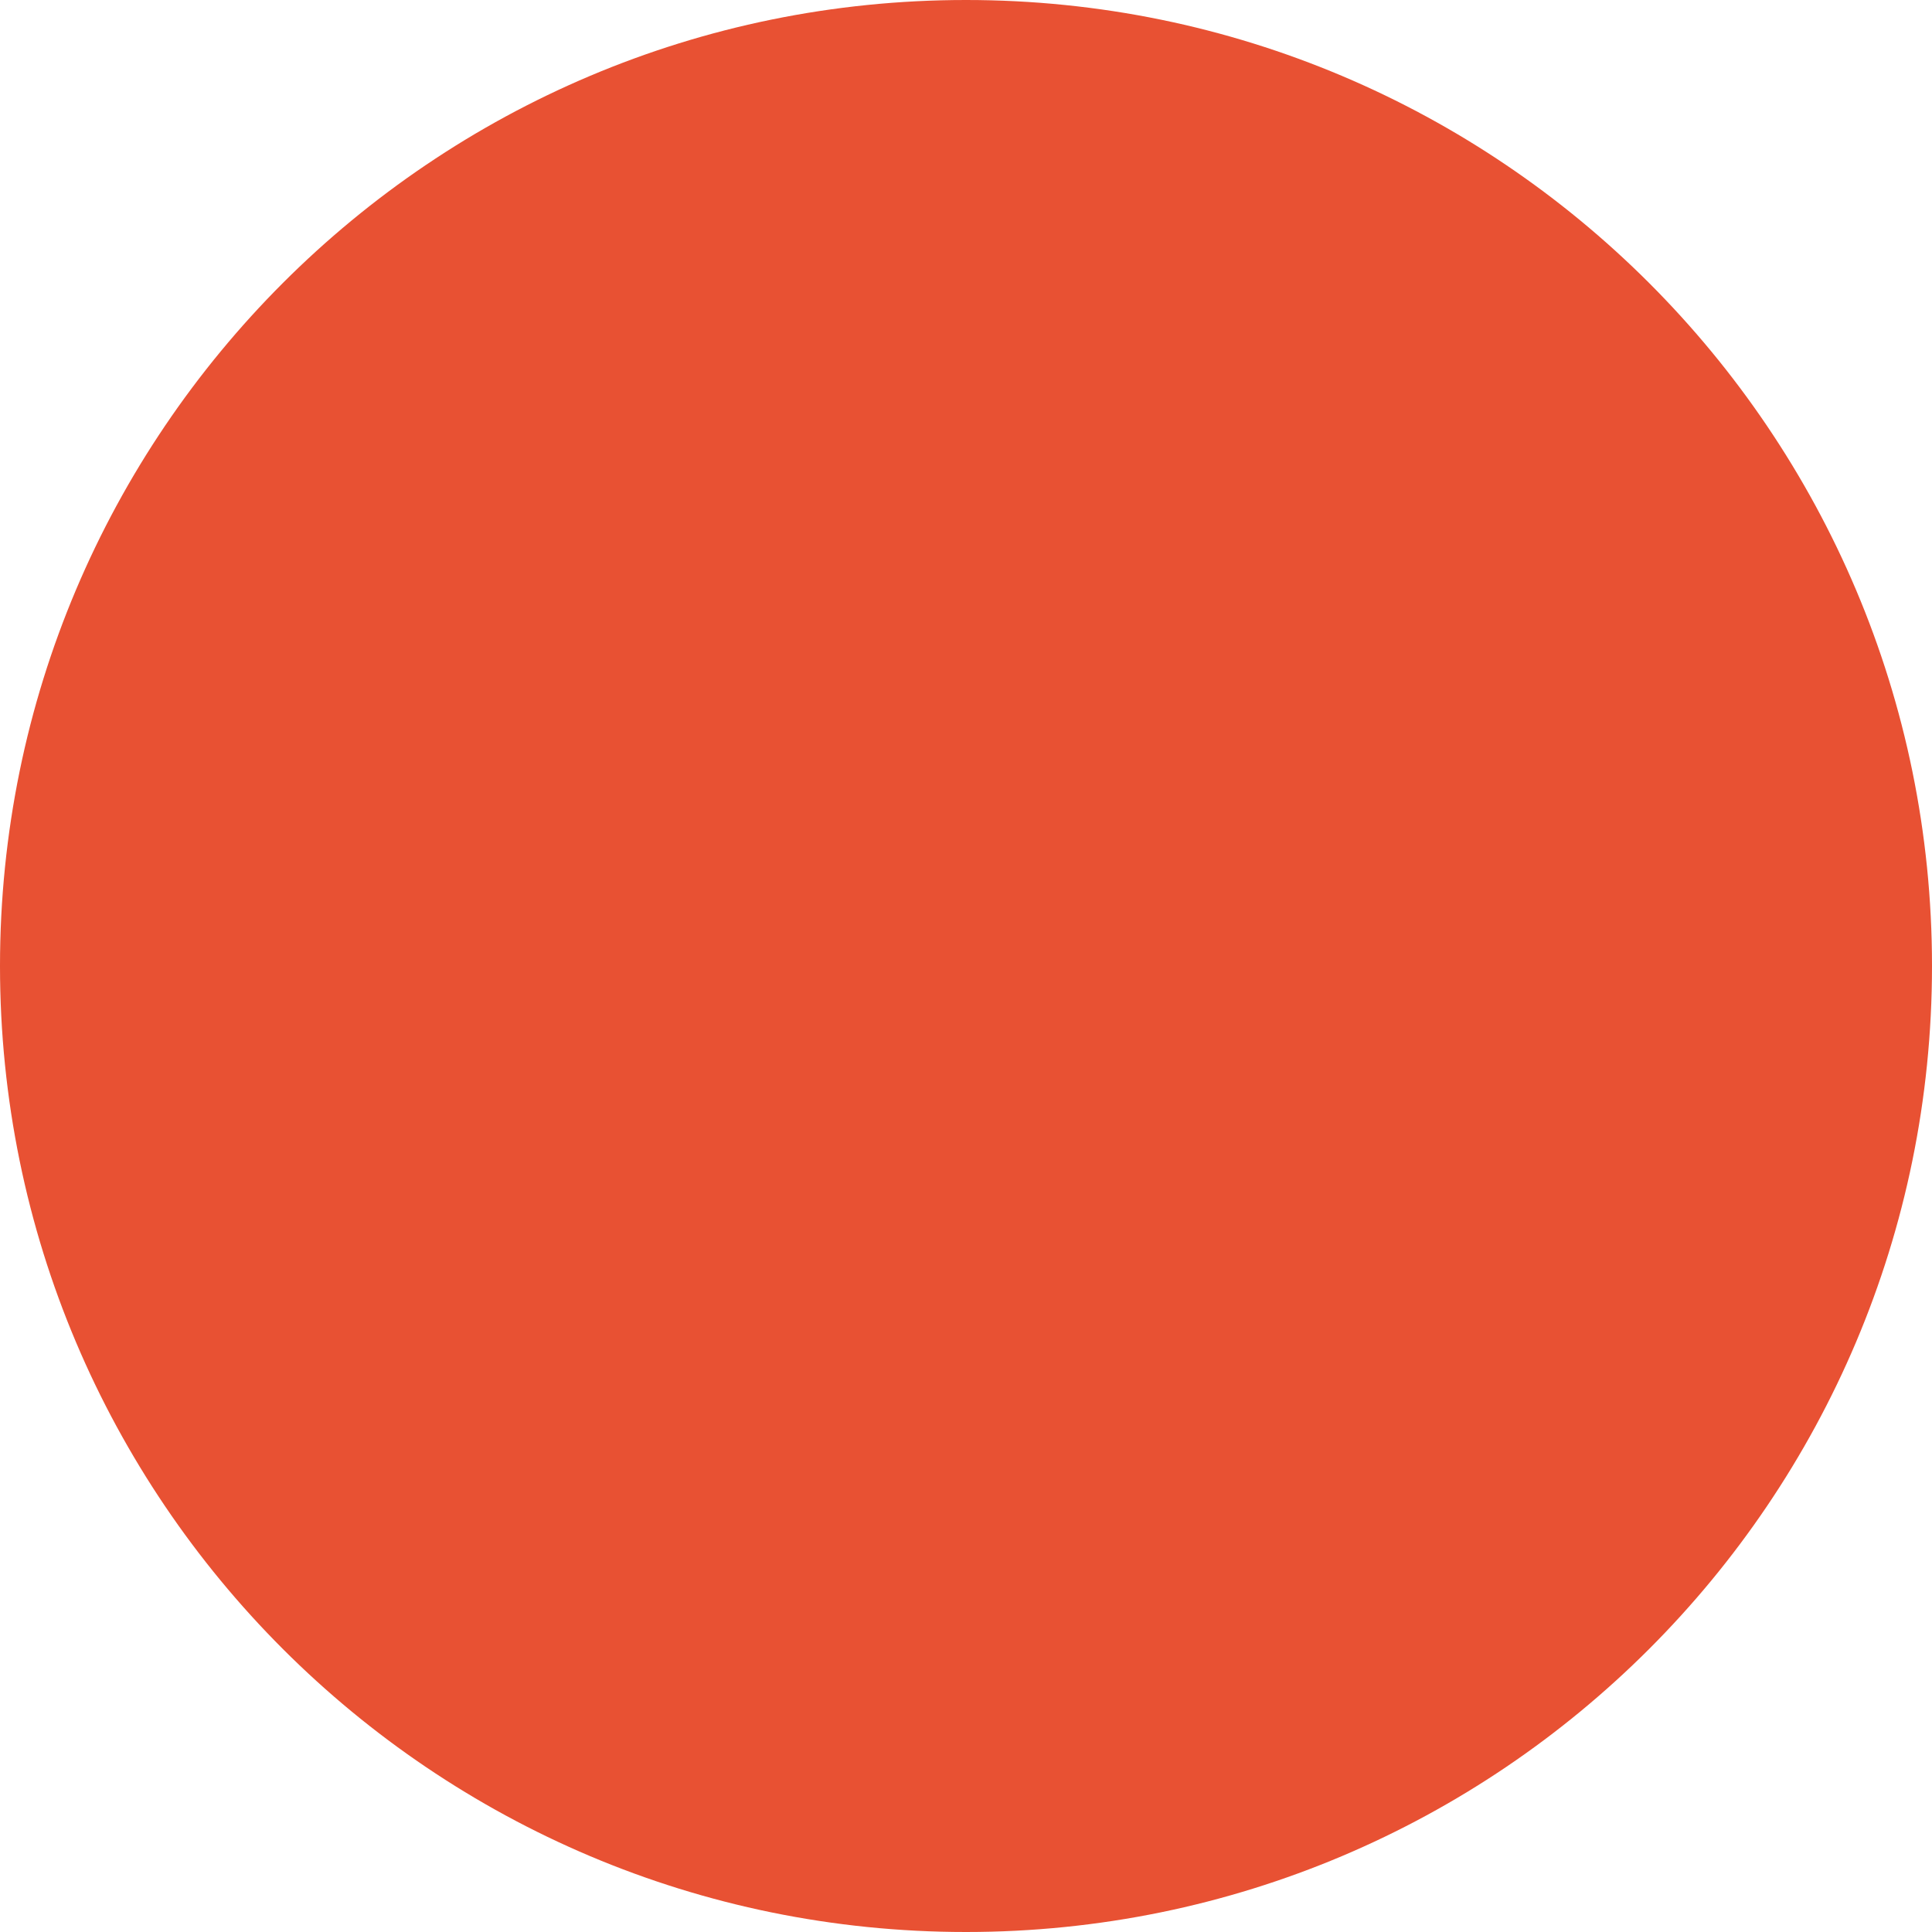
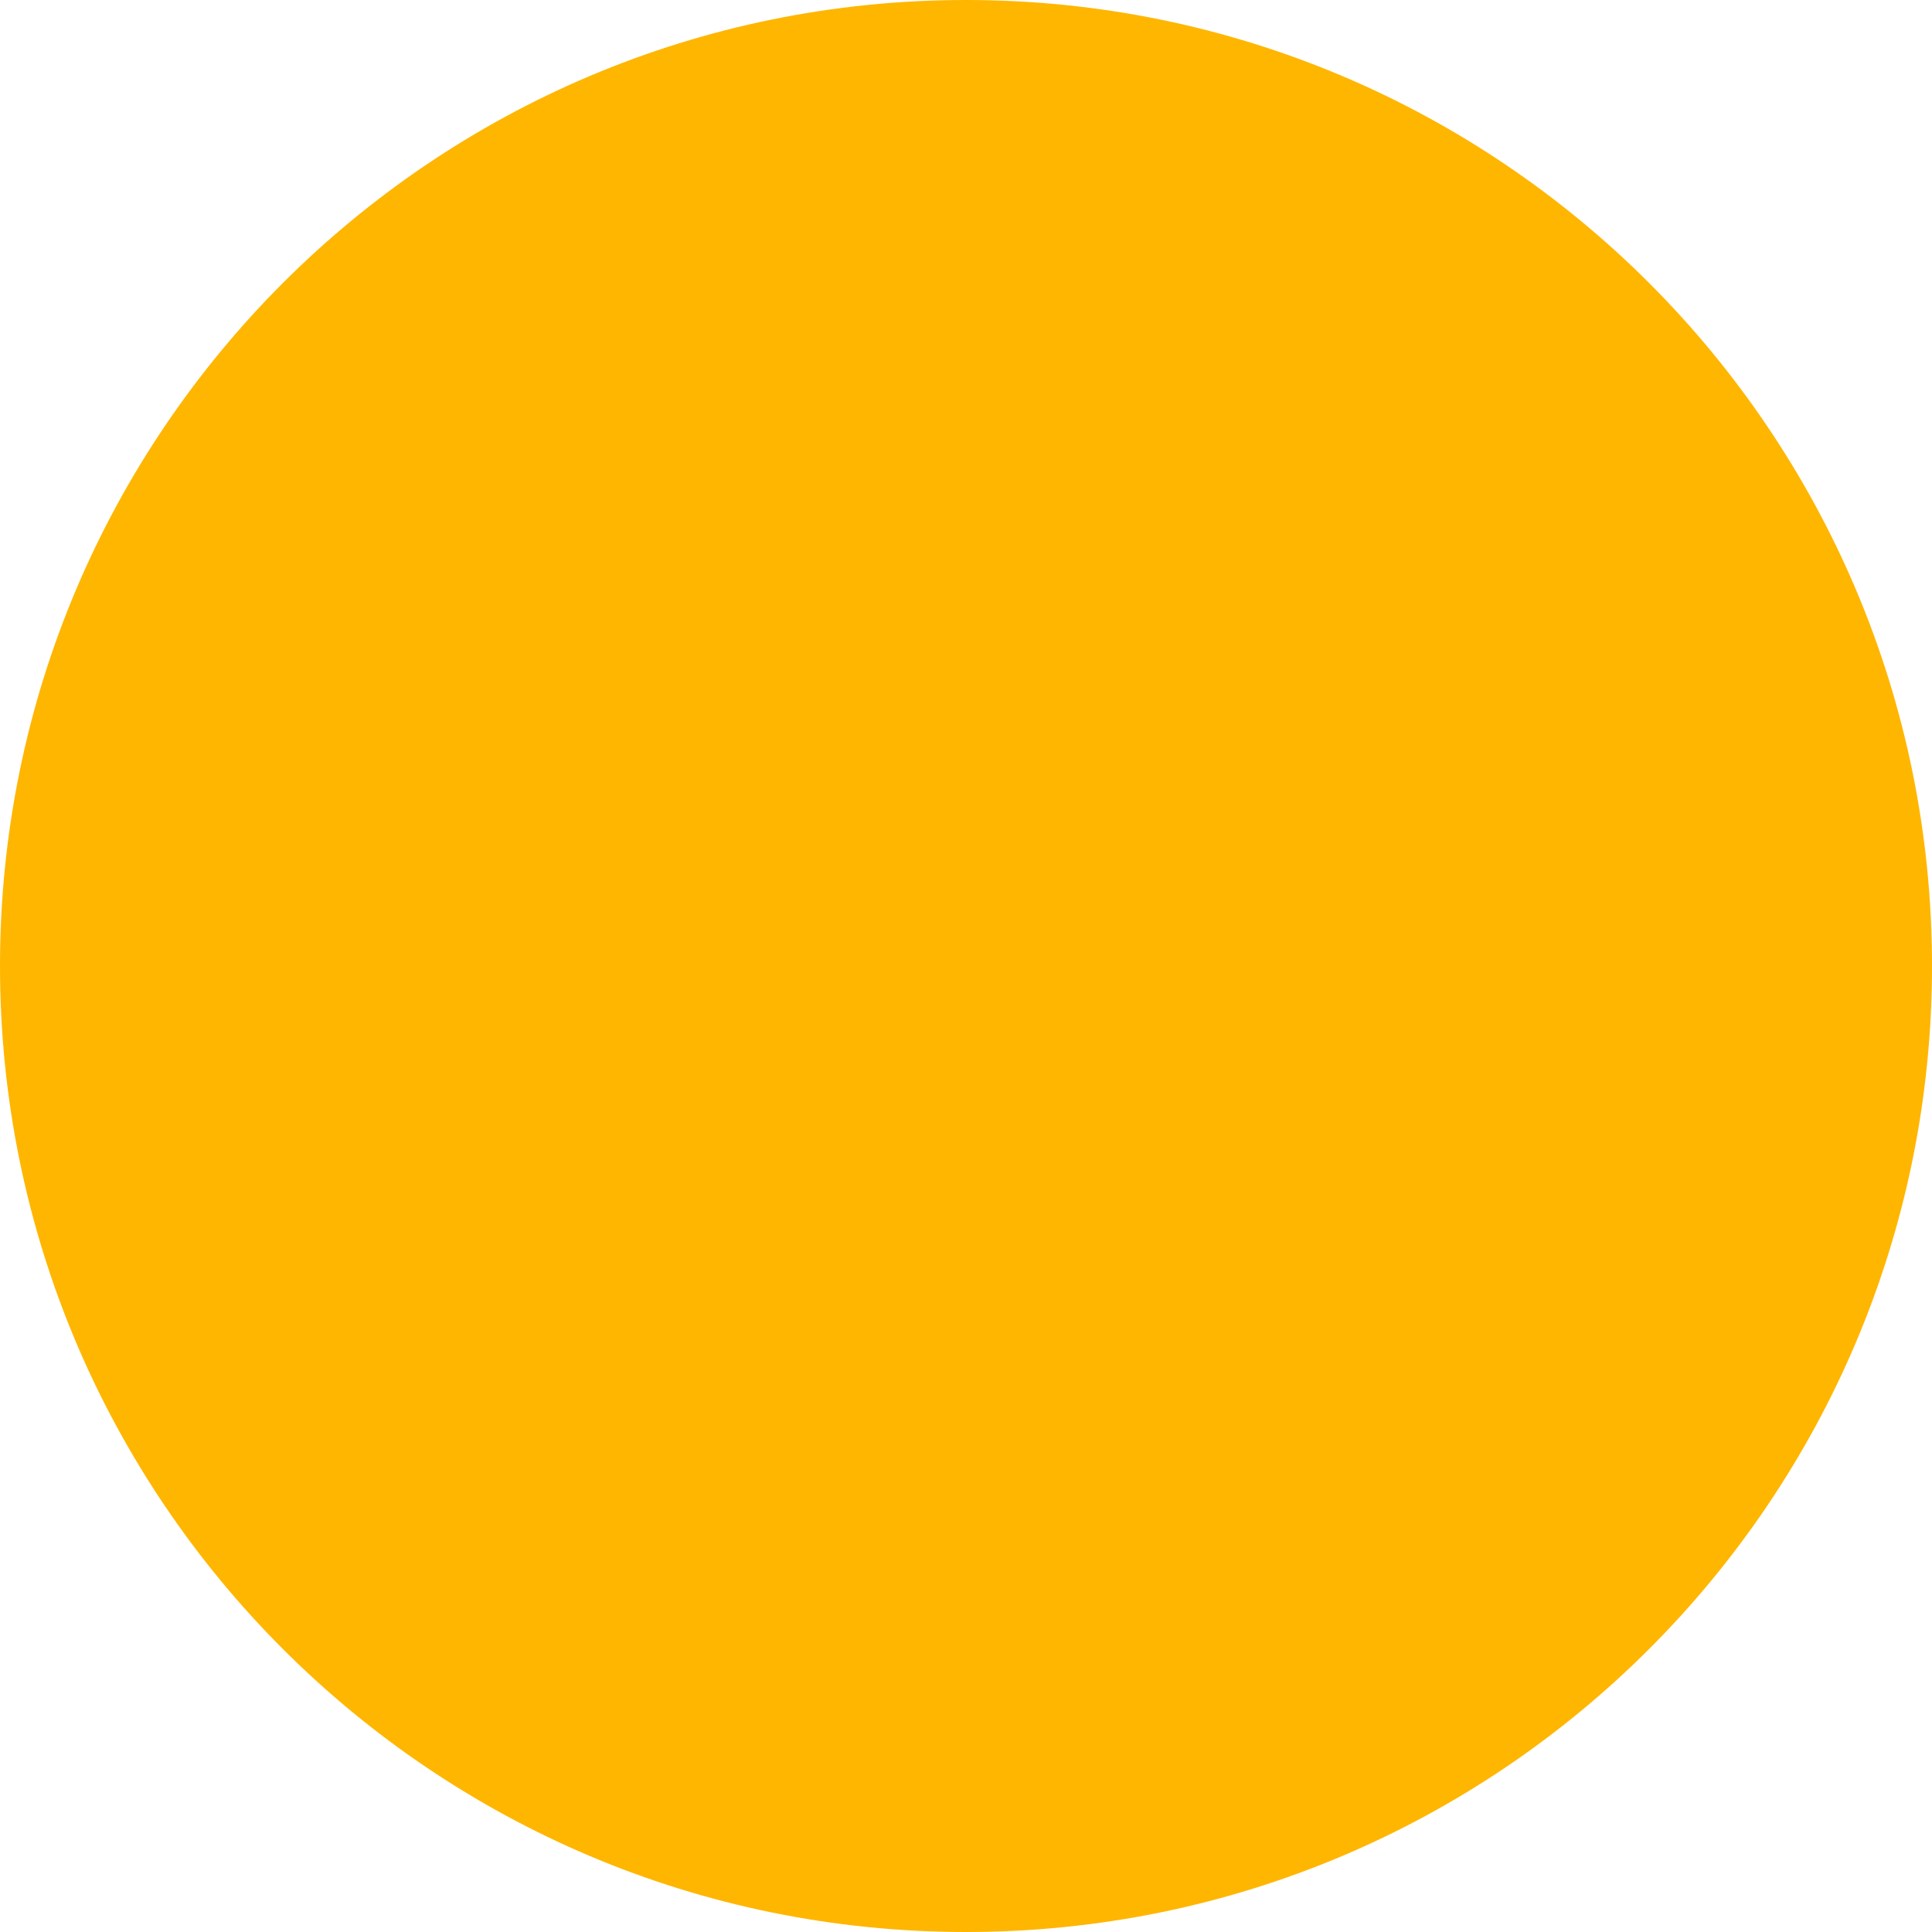
<svg xmlns="http://www.w3.org/2000/svg" width="45px" height="45px" viewBox="0 0 45 45" version="1.1">
  <defs />
  <g id="cursor" stroke="none" stroke-width="1" fill="none" fill-rule="evenodd">
-     <circle id="Oval" fill="#E85133" cx="22.5" cy="22.5" r="22.5" />
+     <circle id="Oval" fill="#ffb600" cx="22.5" cy="22.5" r="22.5" />
  </g>
</svg>
